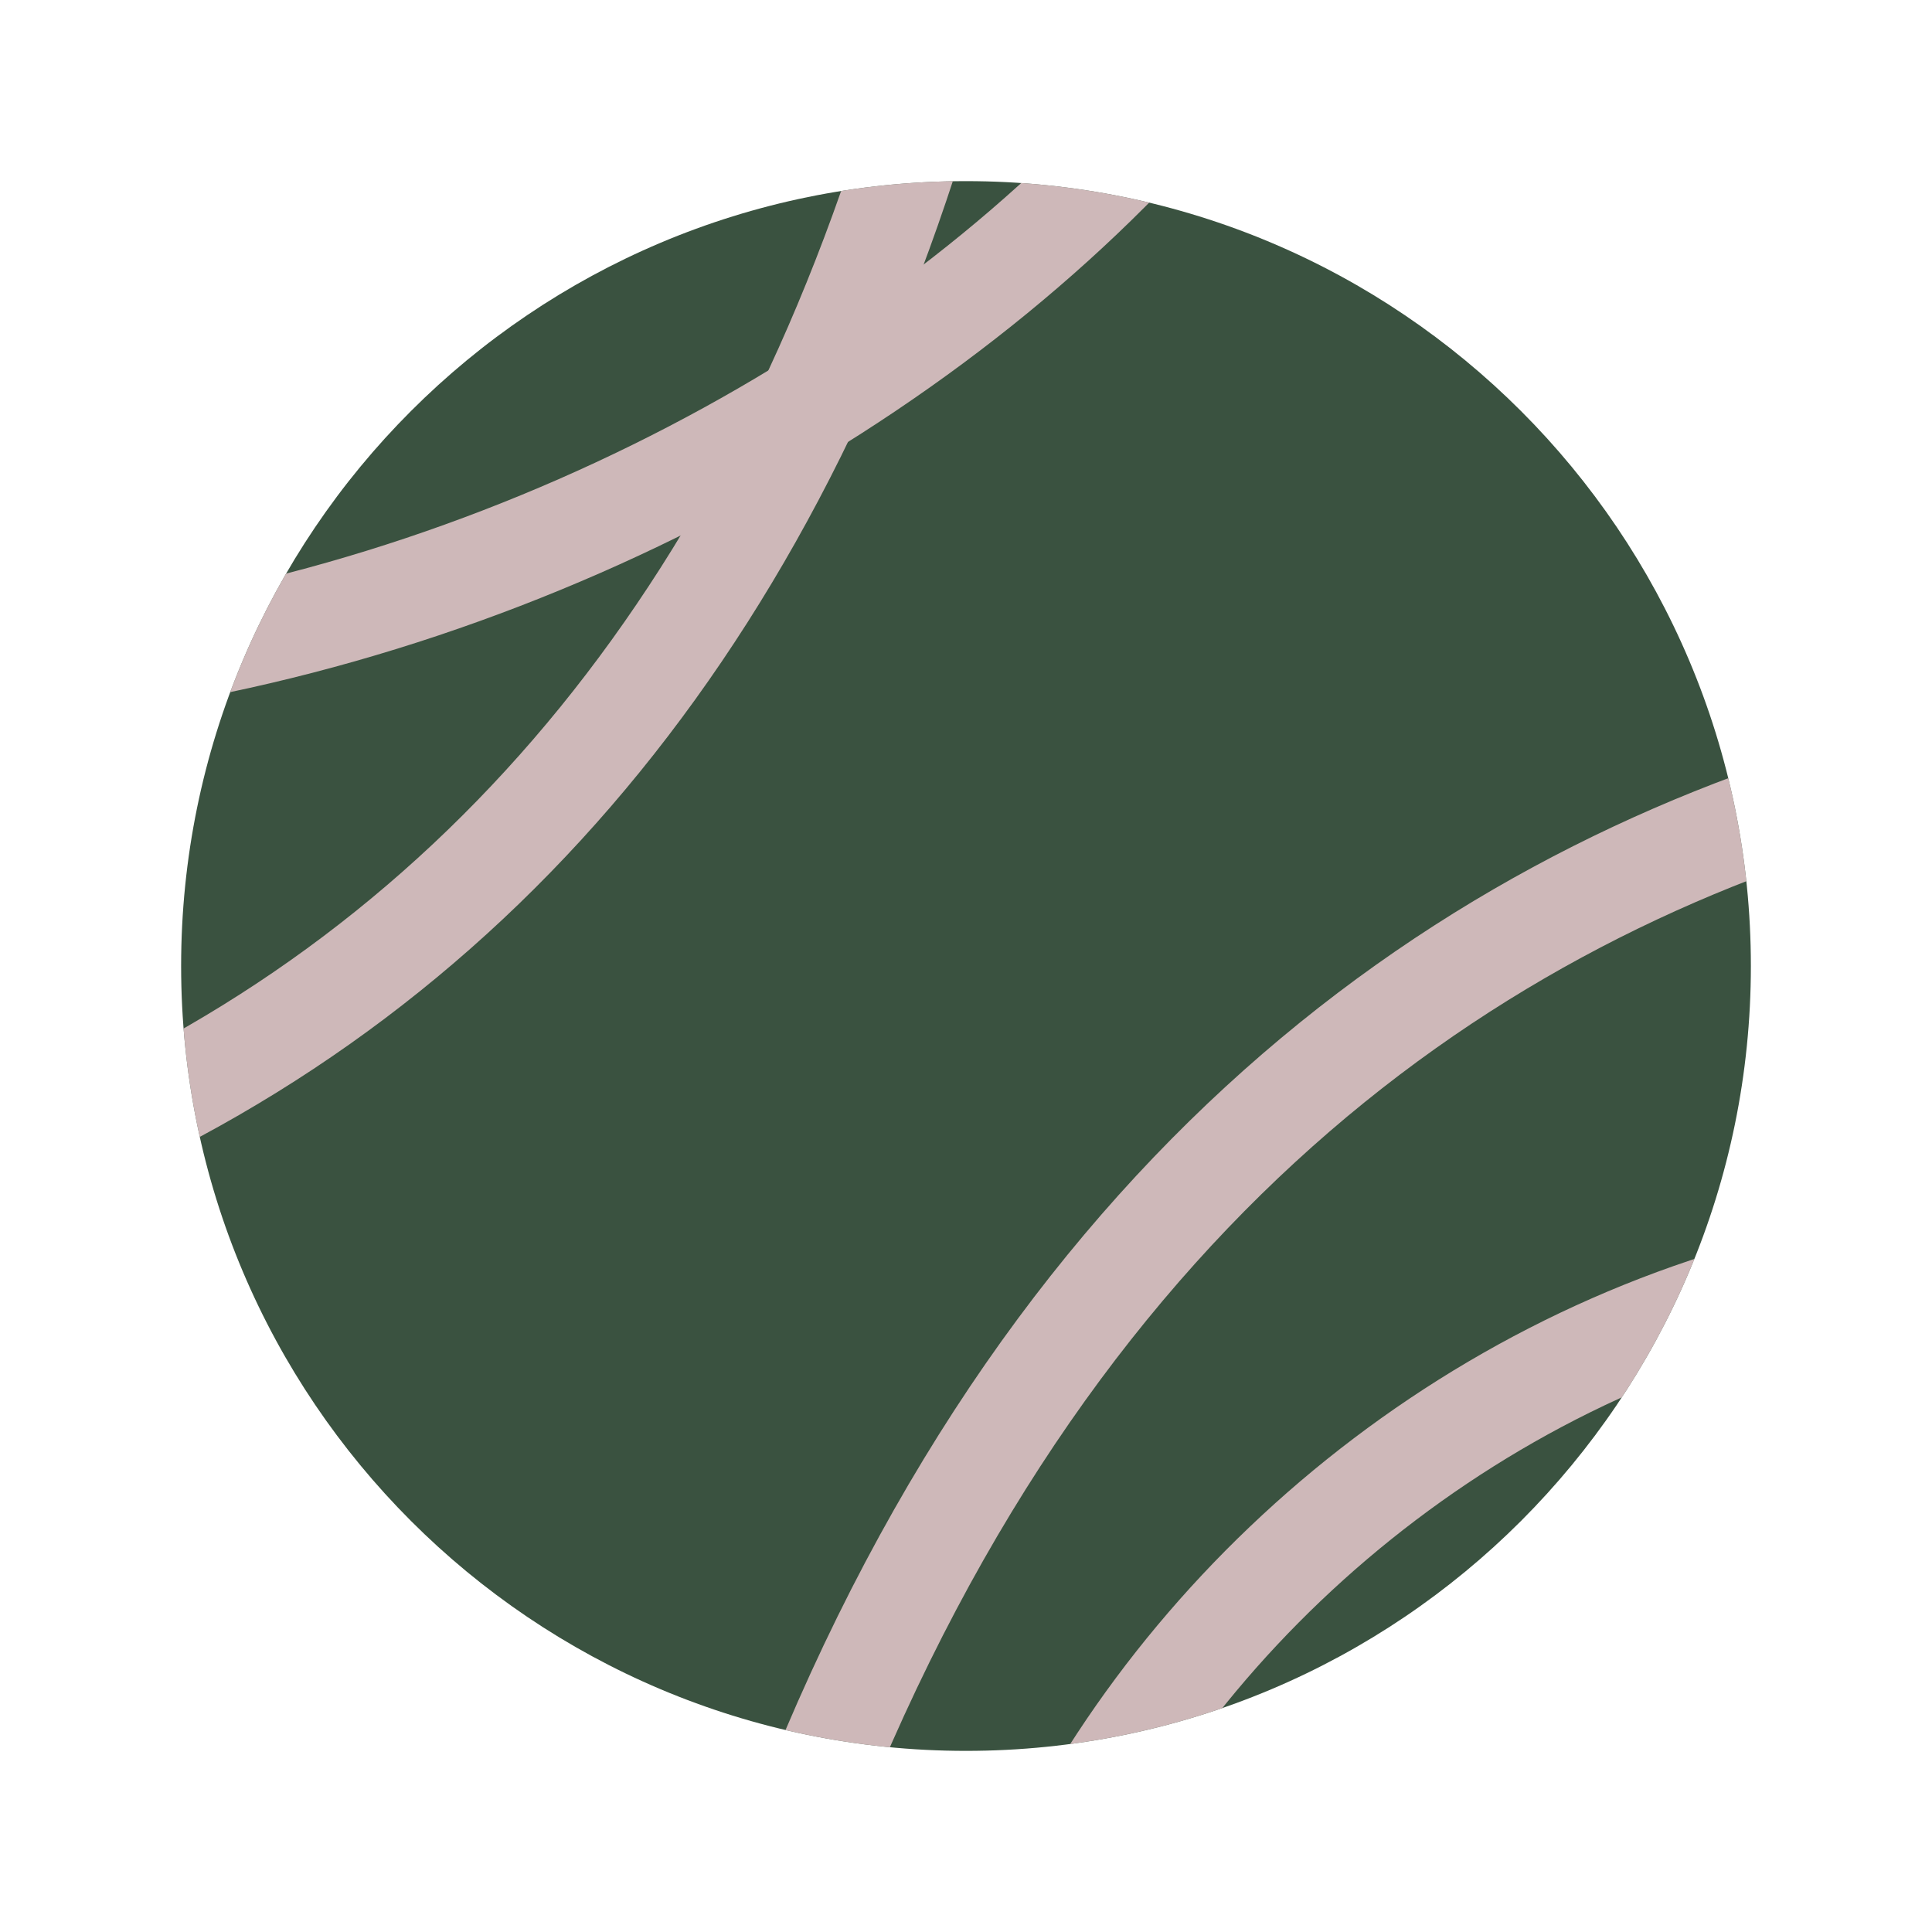
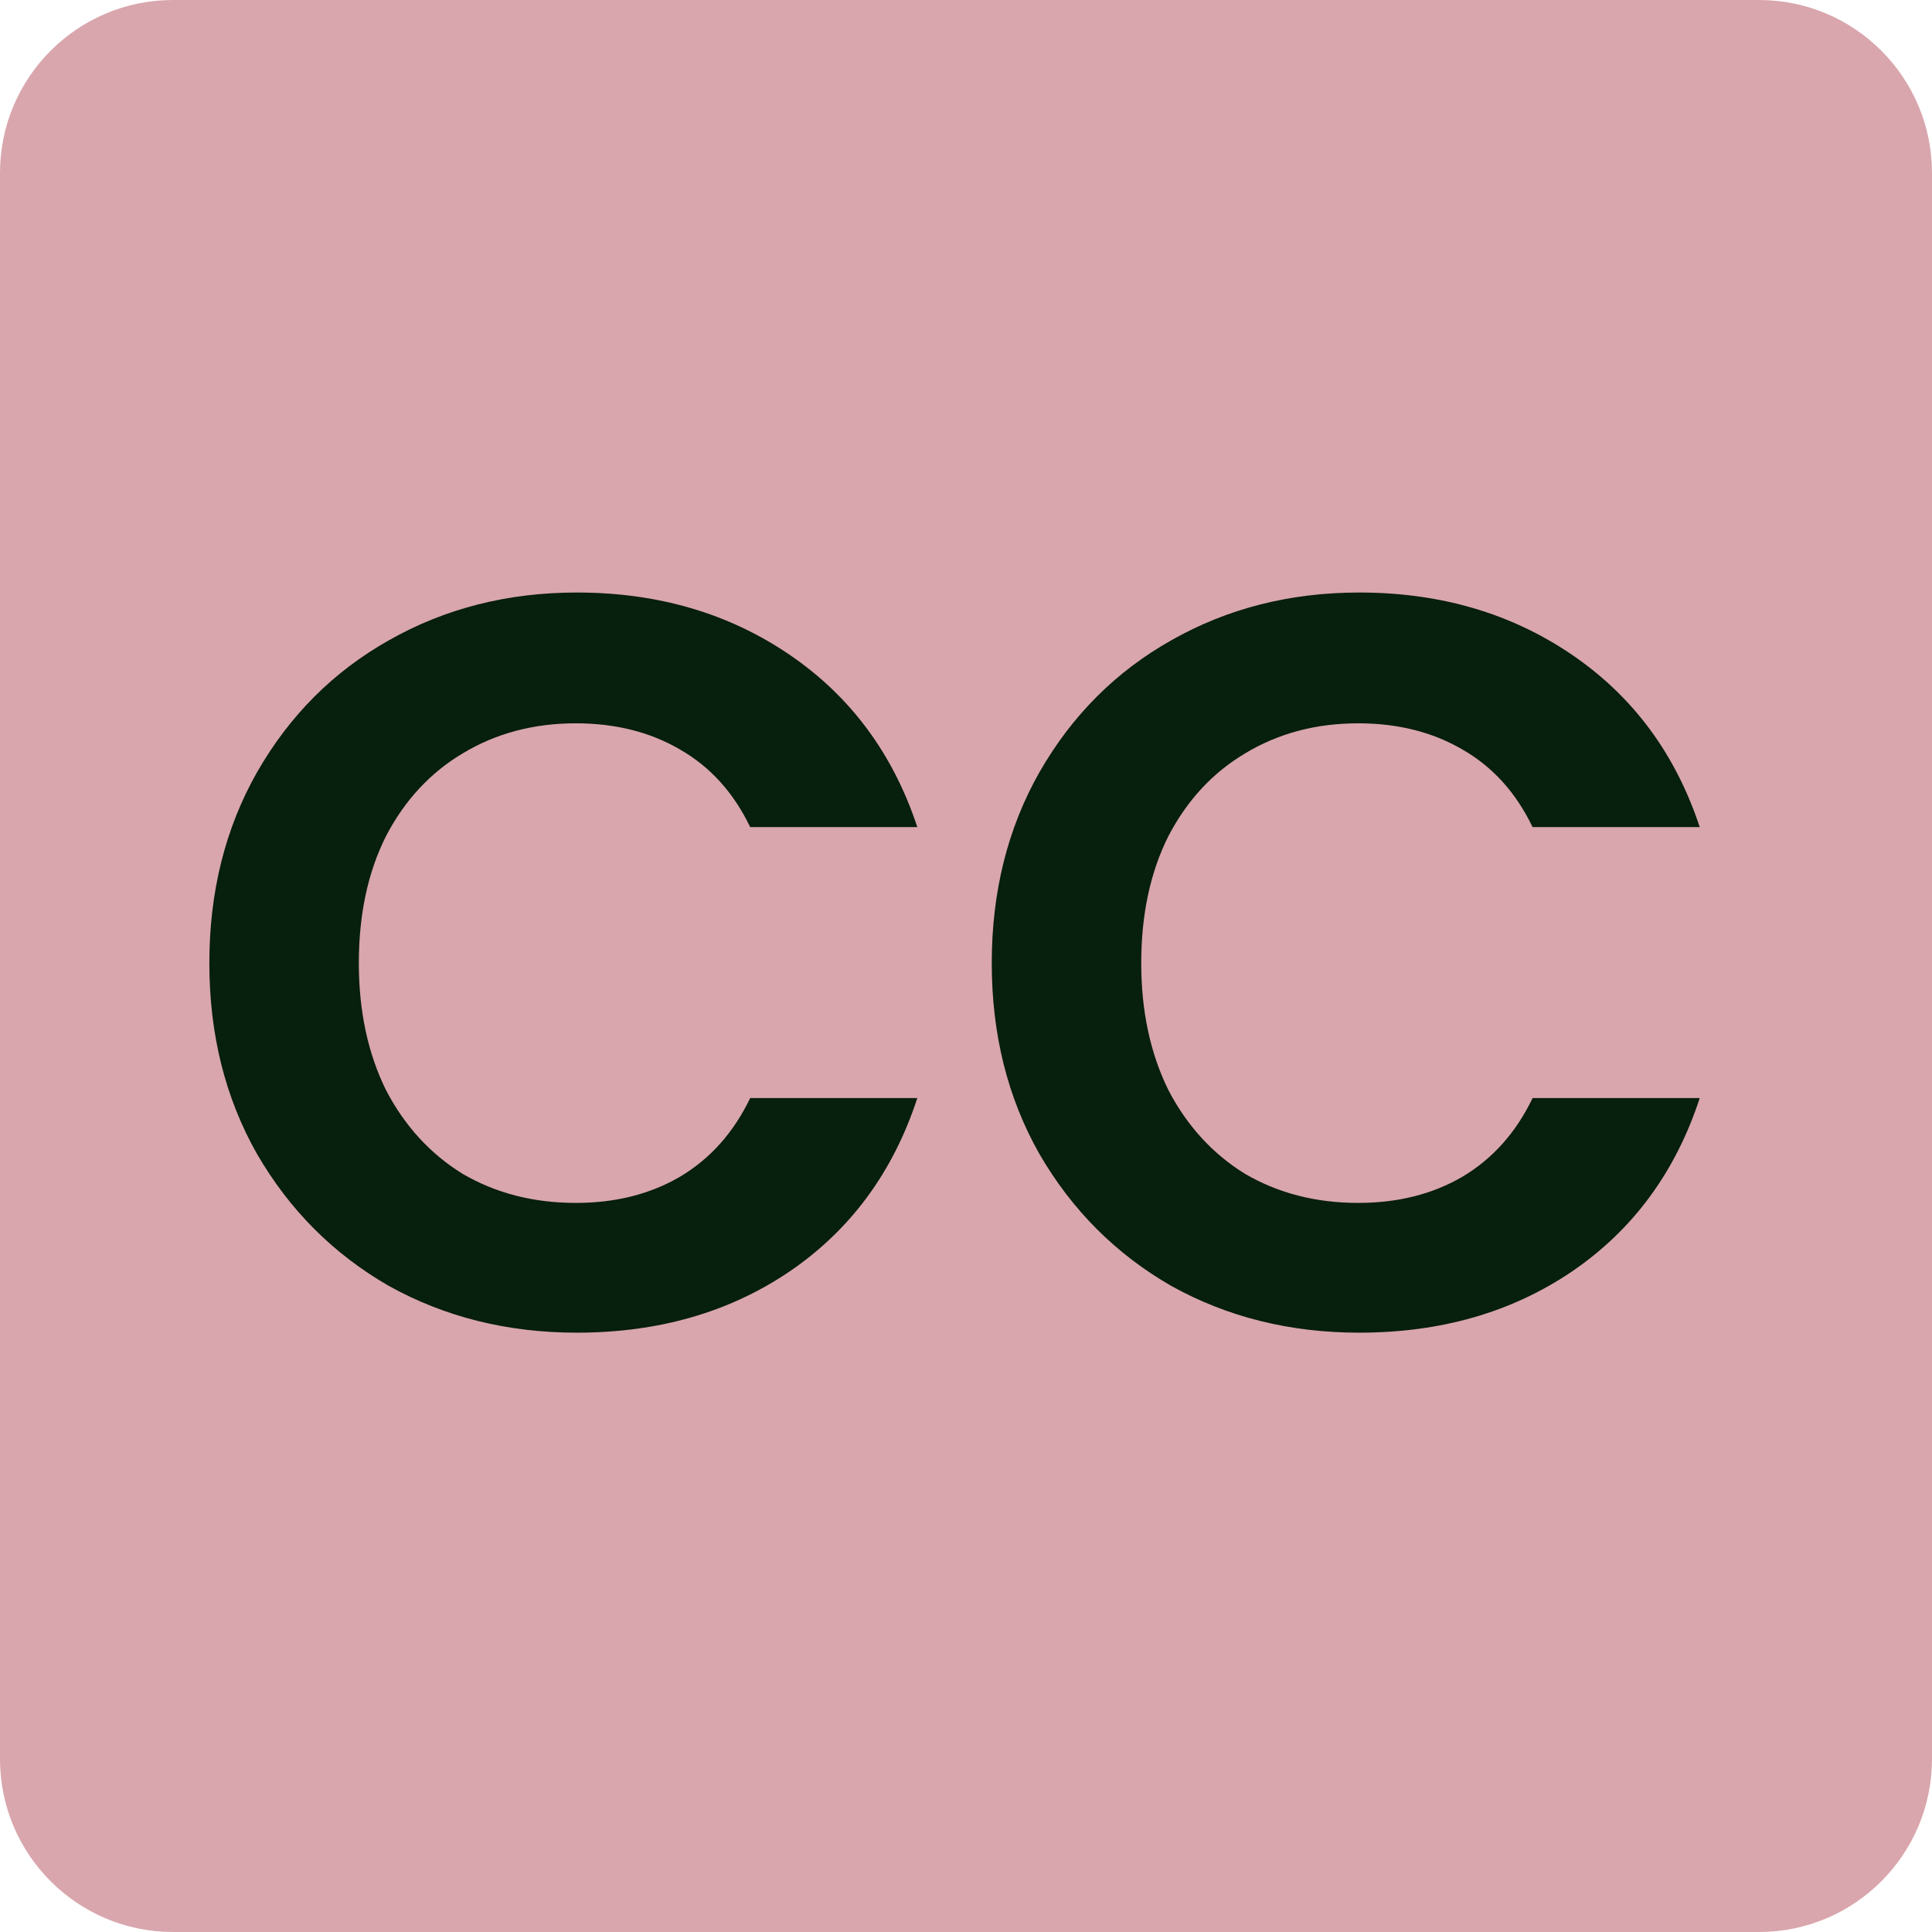
- <svg xmlns="http://www.w3.org/2000/svg" viewBox="0 0 32 32" role="img" aria-label="Crochet Curio">
-   <defs>
-     <clipPath id="ball">
-       <circle cx="16" cy="16" r="13" />
-     </clipPath>
-   </defs>
-   <circle cx="16" cy="16" r="13" fill="#3a5240" />
-   <g clip-path="url(#ball)" fill="none" stroke="#e8cace" stroke-width="1.7" stroke-linecap="round" opacity=".85">
-     <path d="M1 19C8 16 13 10 15.5 1" />
-     <path d="M1.5 11C9 10 16 6 20 1" />
-     <path d="M31 13C24 15 17 20 13 31" />
-     <path d="M31 21C25 22 20 26 17.5 31" />
-   </g>
+ <svg xmlns="http://www.w3.org/2000/svg" viewBox="0 0 134 134" role="img" aria-label="Crochet Curio">
+   <path d="M0 12C0 5.373 5.373 0 12 0h110c6.627 0 12 5.373 12 12v110c0 6.627-5.373 12-12 12H12c-6.627 0-12-5.373-12-12V12Z" fill="#D9A6AD" />
+   <path d="M14.52 66.8C14.52 61.856 15.624 57.44 17.832 53.552C20.088 49.616 23.136 46.568 26.976 44.408C30.864 42.2 35.208 41.096 40.008 41.096C45.624 41.096 50.544 42.536 54.768 45.416C58.992 48.296 61.944 52.28 63.624 57.368H52.032C50.88 54.968 49.248 53.168 47.136 51.968C45.072 50.768 42.672 50.168 39.936 50.168C37.008 50.168 34.392 50.864 32.088 52.256C29.832 53.6 28.056 55.52 26.76 58.016C25.512 60.512 24.888 63.44 24.888 66.8C24.888 70.112 25.512 73.04 26.76 75.584C28.056 78.08 29.832 80.024 32.088 81.416C34.392 82.76 37.008 83.432 39.936 83.432C42.672 83.432 45.072 82.832 47.136 81.632C49.248 80.384 50.88 78.56 52.032 76.16H63.624C61.944 81.296 58.992 85.304 54.768 88.184C50.592 91.016 45.672 92.432 40.008 92.432C35.208 92.432 30.864 91.352 26.976 89.192C23.136 86.984 20.088 83.936 17.832 80.048C15.624 76.16 14.52 71.744 14.52 66.8ZM68.786 66.8C68.786 61.856 69.89 57.44 72.098 53.552C74.354 49.616 77.402 46.568 81.242 44.408C85.13 42.2 89.474 41.096 94.274 41.096C99.89 41.096 104.81 42.536 109.034 45.416C113.258 48.296 116.21 52.28 117.89 57.368H106.298C105.146 54.968 103.514 53.168 101.402 51.968C99.338 50.768 96.938 50.168 94.202 50.168C91.274 50.168 88.658 50.864 86.354 52.256C84.098 53.6 82.322 55.52 81.026 58.016C79.778 60.512 79.154 63.44 79.154 66.8C79.154 70.112 79.778 73.04 81.026 75.584C82.322 78.08 84.098 80.024 86.354 81.416C88.658 82.76 91.274 83.432 94.202 83.432C96.938 83.432 99.338 82.832 101.402 81.632C103.514 80.384 105.146 78.56 106.298 76.16H117.89C116.21 81.296 113.258 85.304 109.034 88.184C104.858 91.016 99.938 92.432 94.274 92.432C89.474 92.432 85.13 91.352 81.242 89.192C77.402 86.984 74.354 83.936 72.098 80.048C69.89 76.16 68.786 71.744 68.786 66.8Z" fill="#071F0D" />
</svg>
